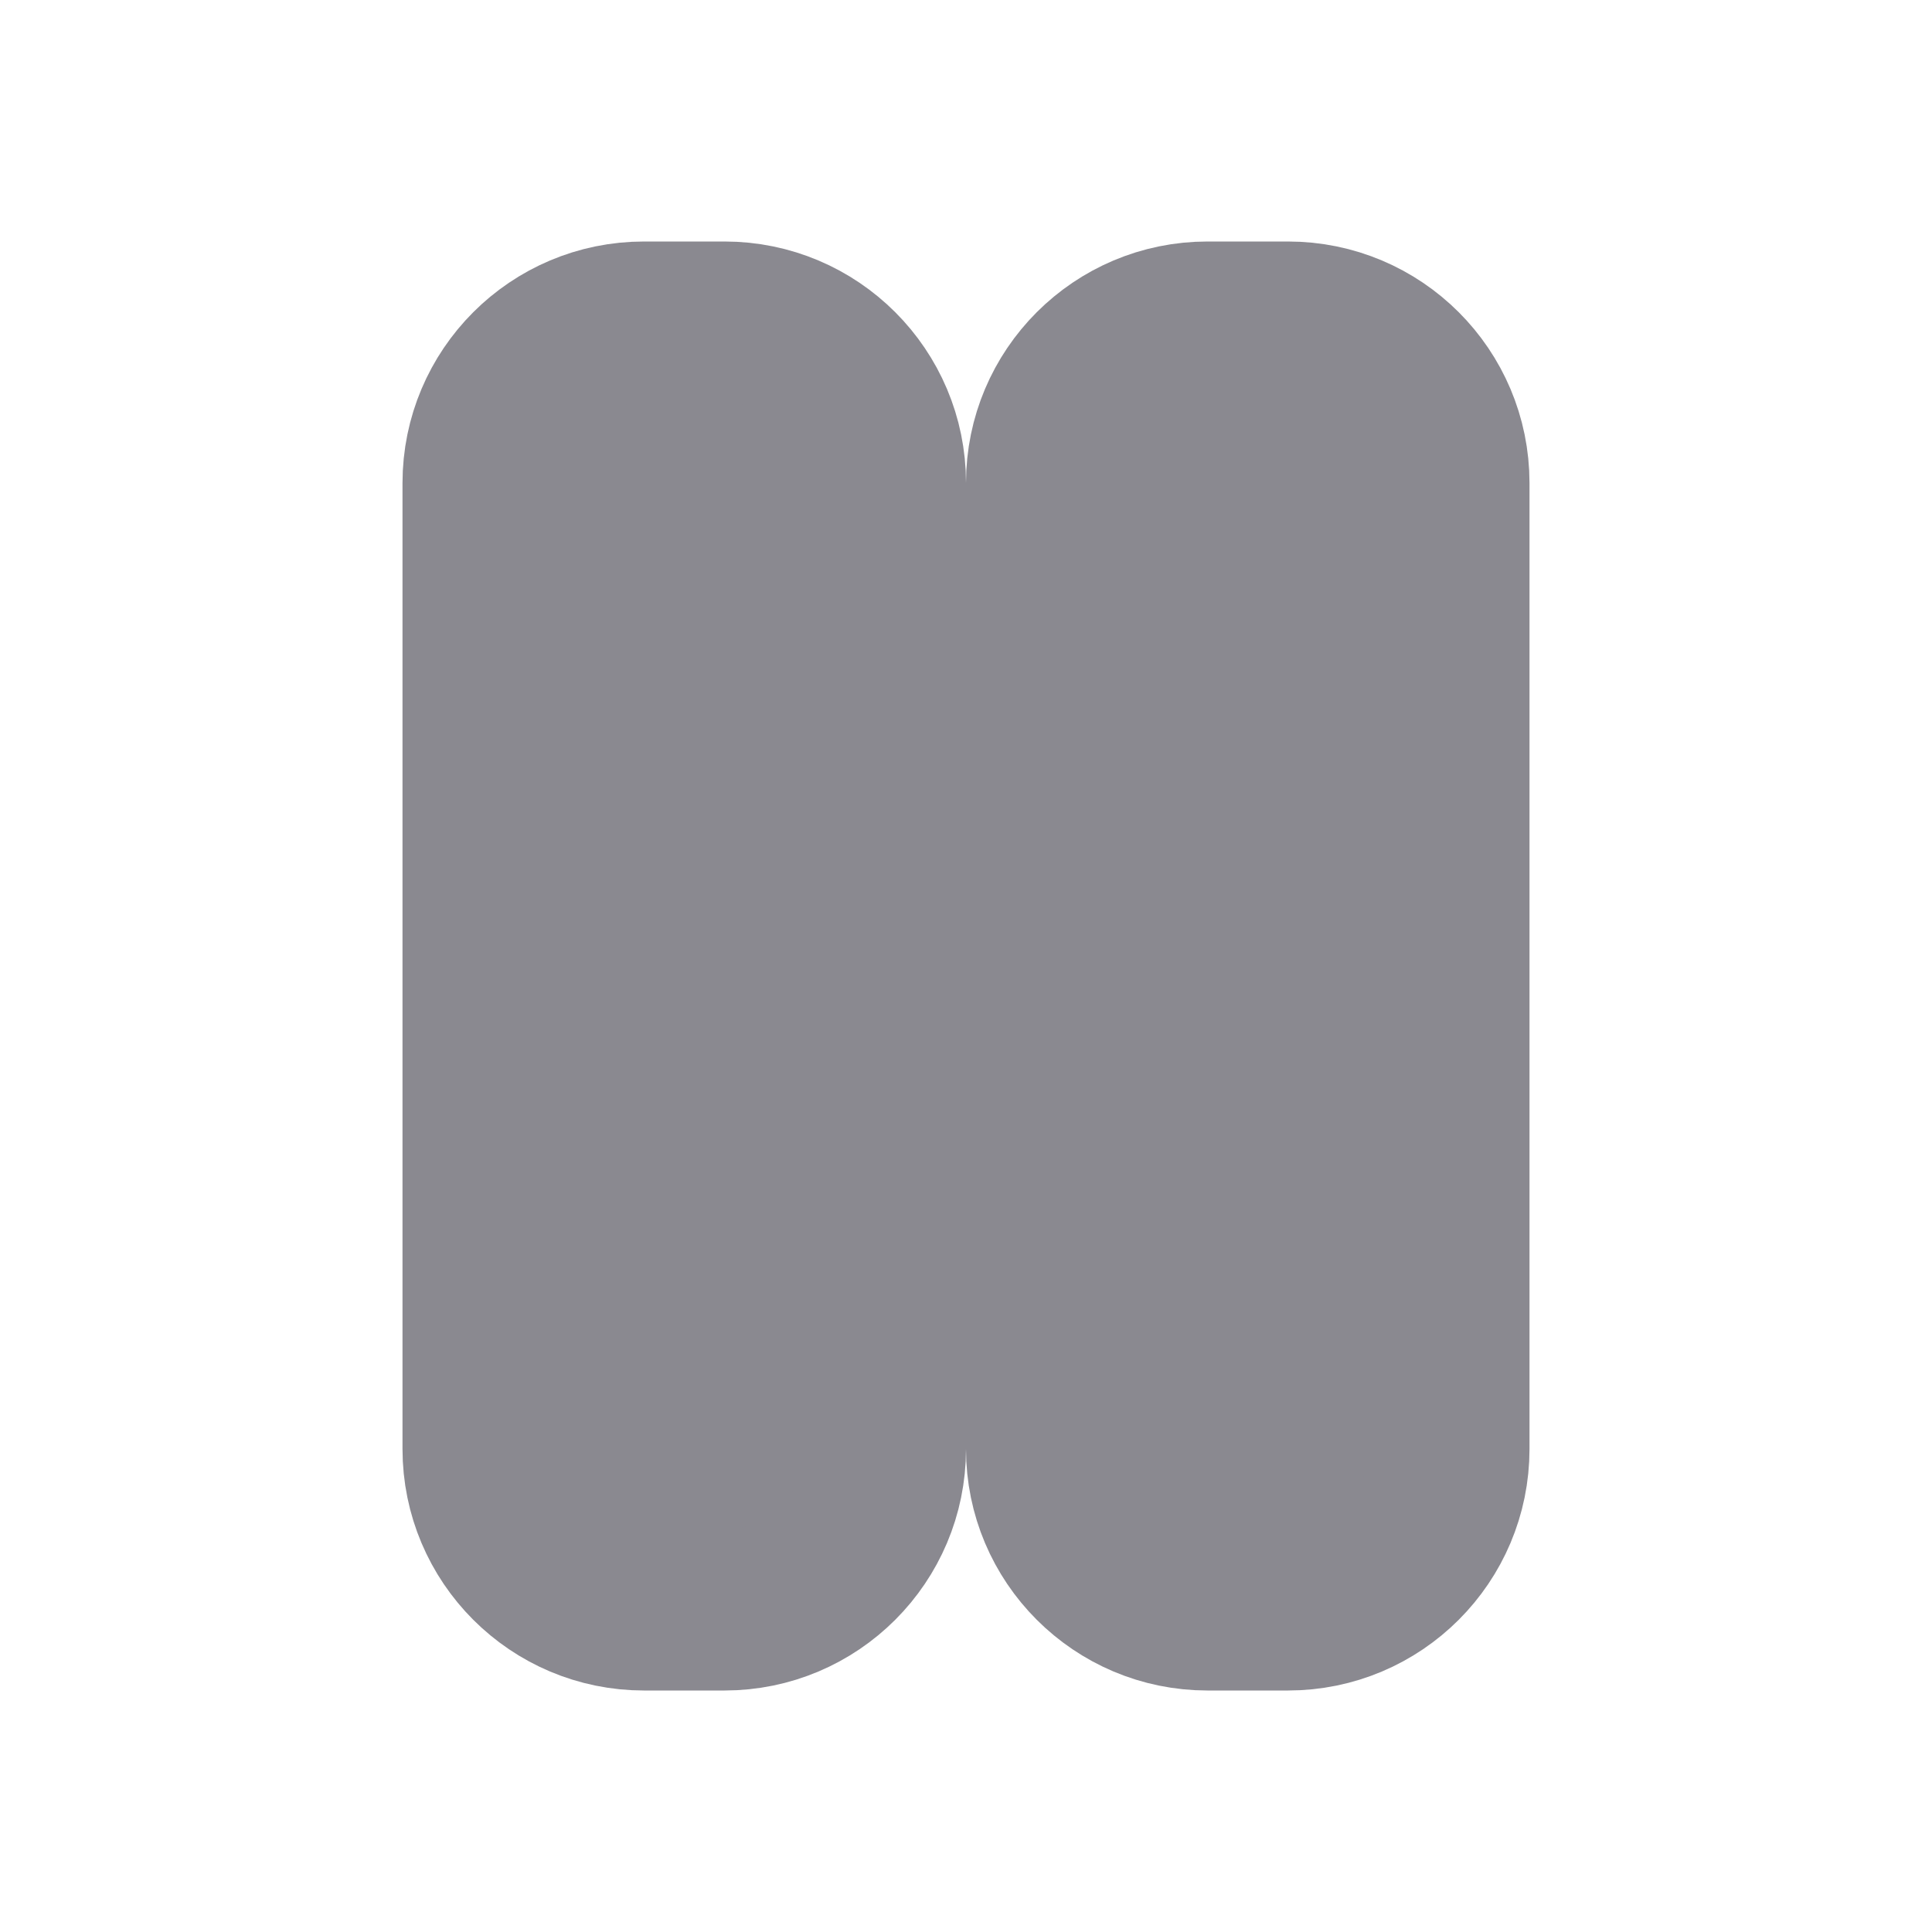
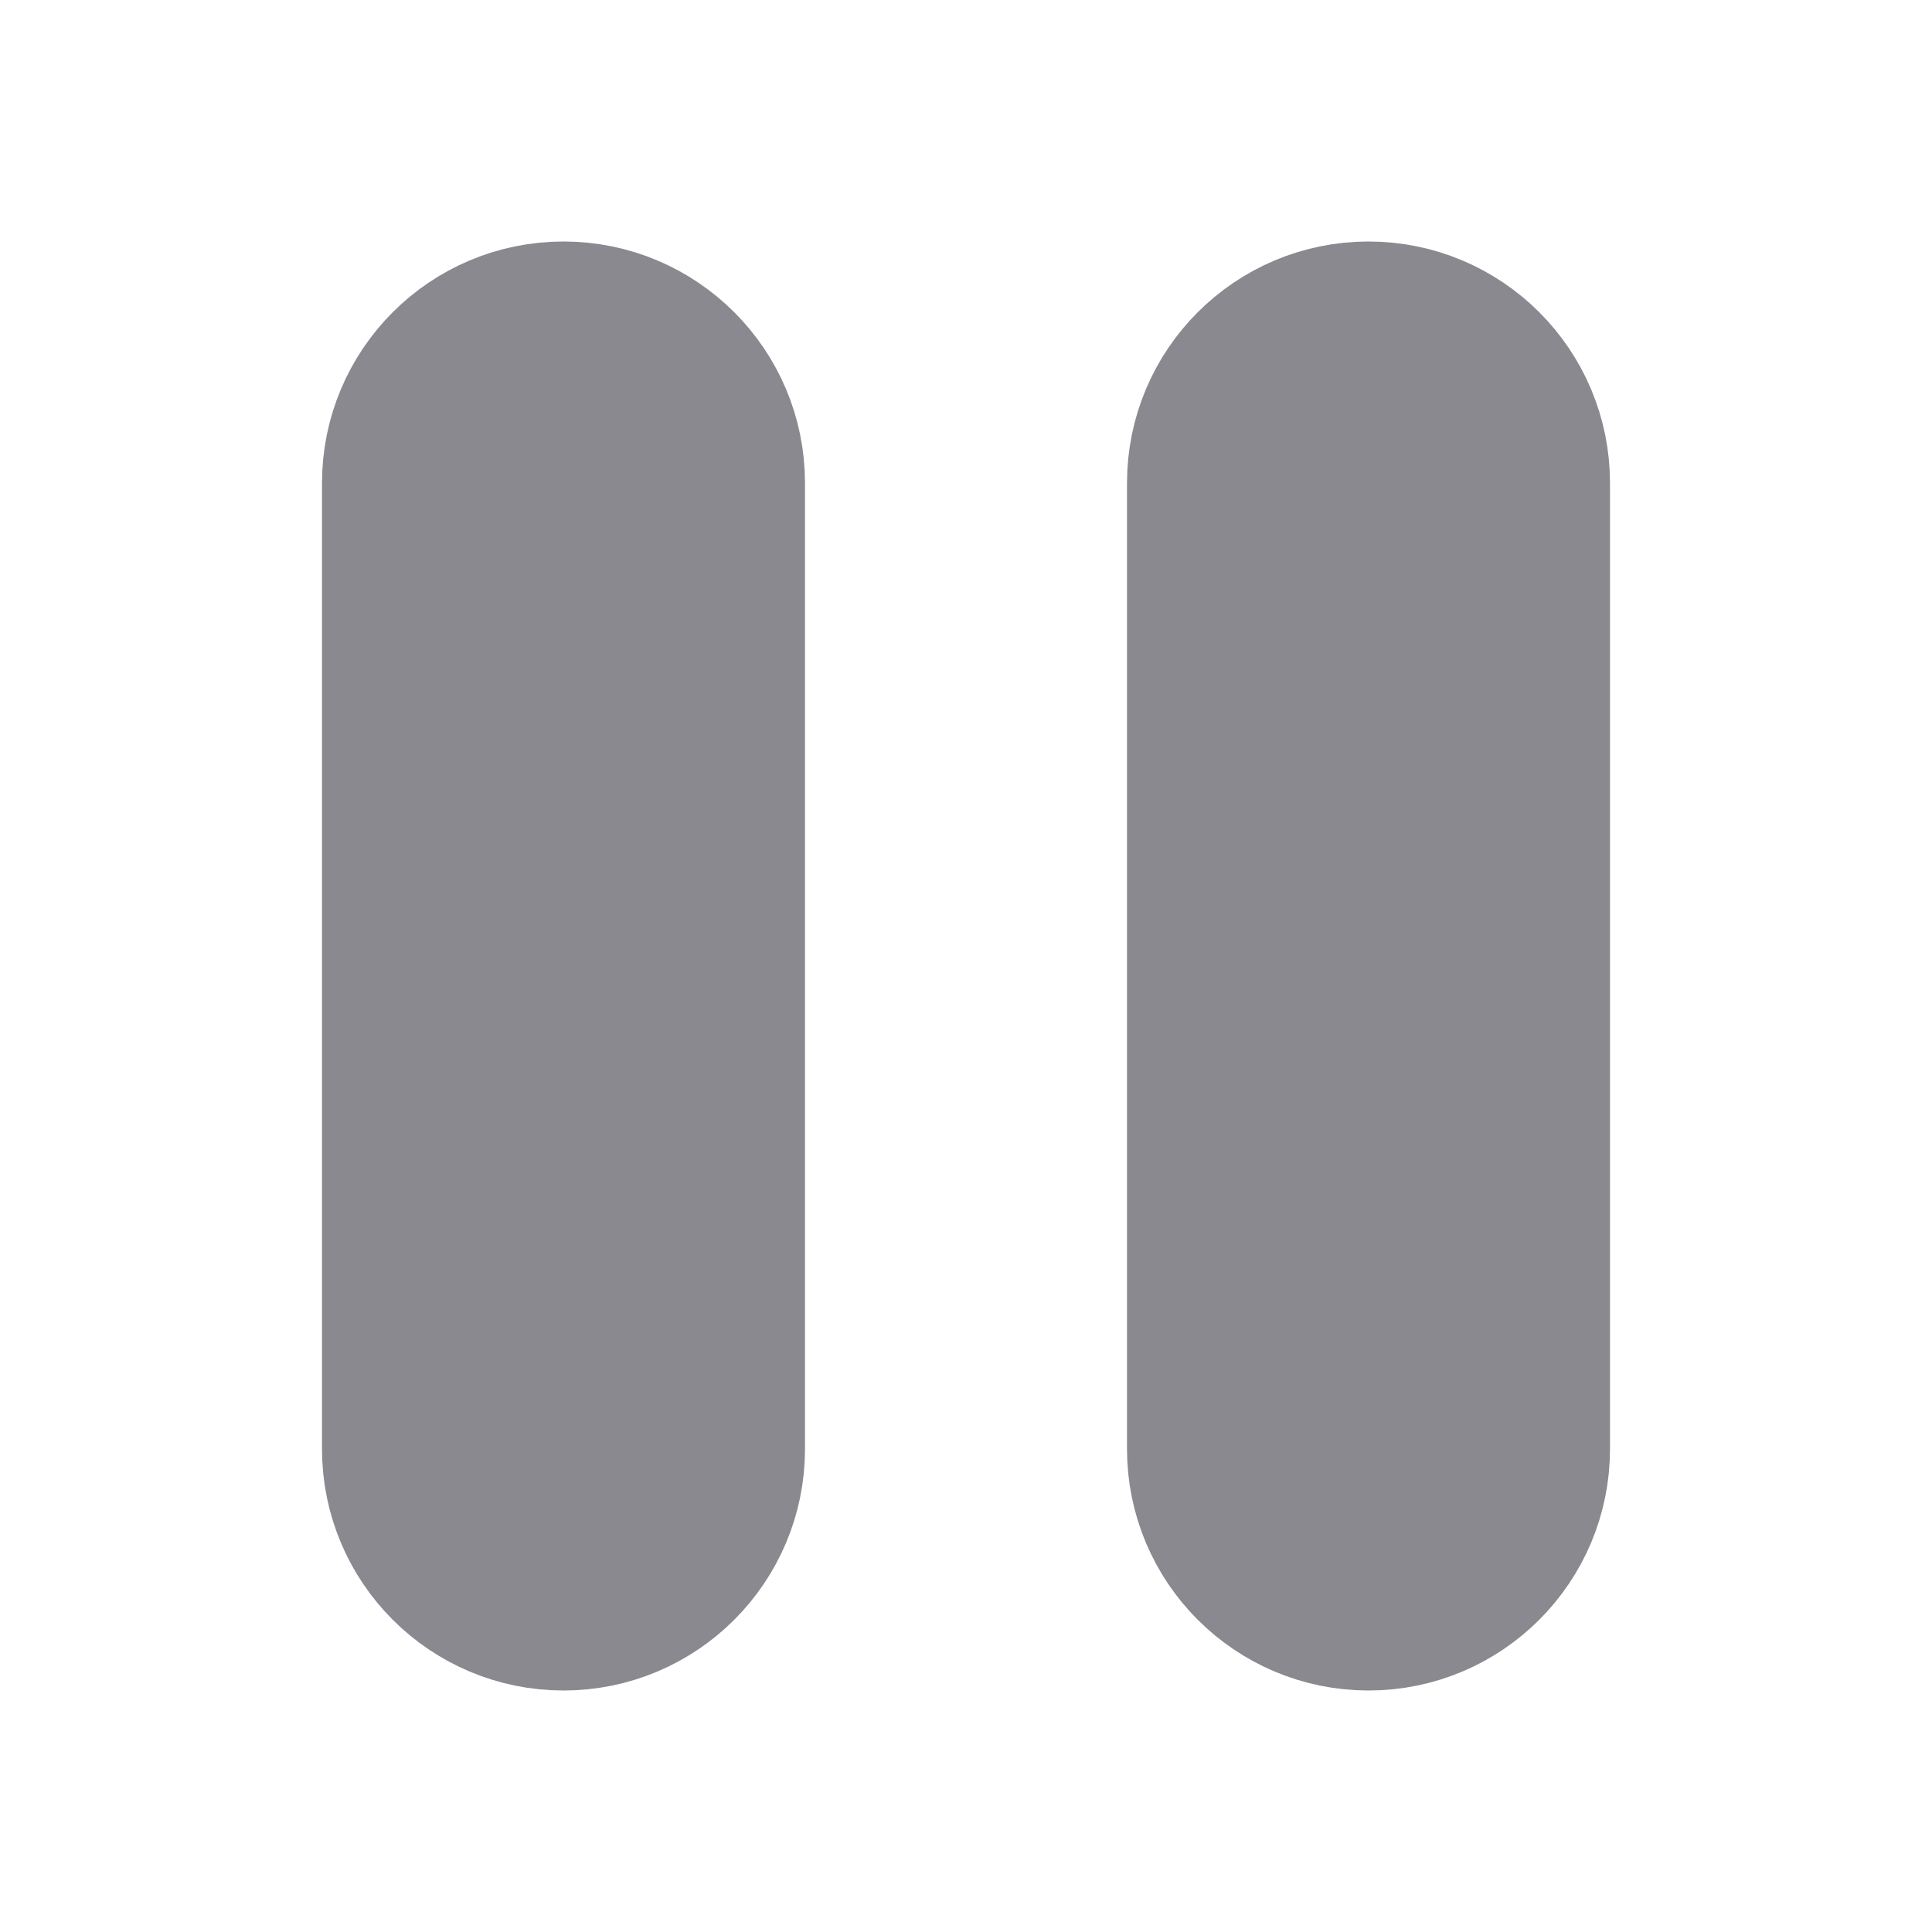
<svg xmlns="http://www.w3.org/2000/svg" width="24" height="24" viewBox="0 0 24 24" fill="#8a8990" stroke="#8a8990" stroke-width="2" stroke-linecap="round" stroke-linejoin="round">
-   <rect x="6" y="4" width="5" height="16" rx="2" />
-   <rect x="13" y="4" width="5" height="16" rx="2" />
+   <rect x="5" y="4" width="4" height="16" rx="2" />
+   <rect x="15" y="4" width="4" height="16" rx="2" />
</svg>
